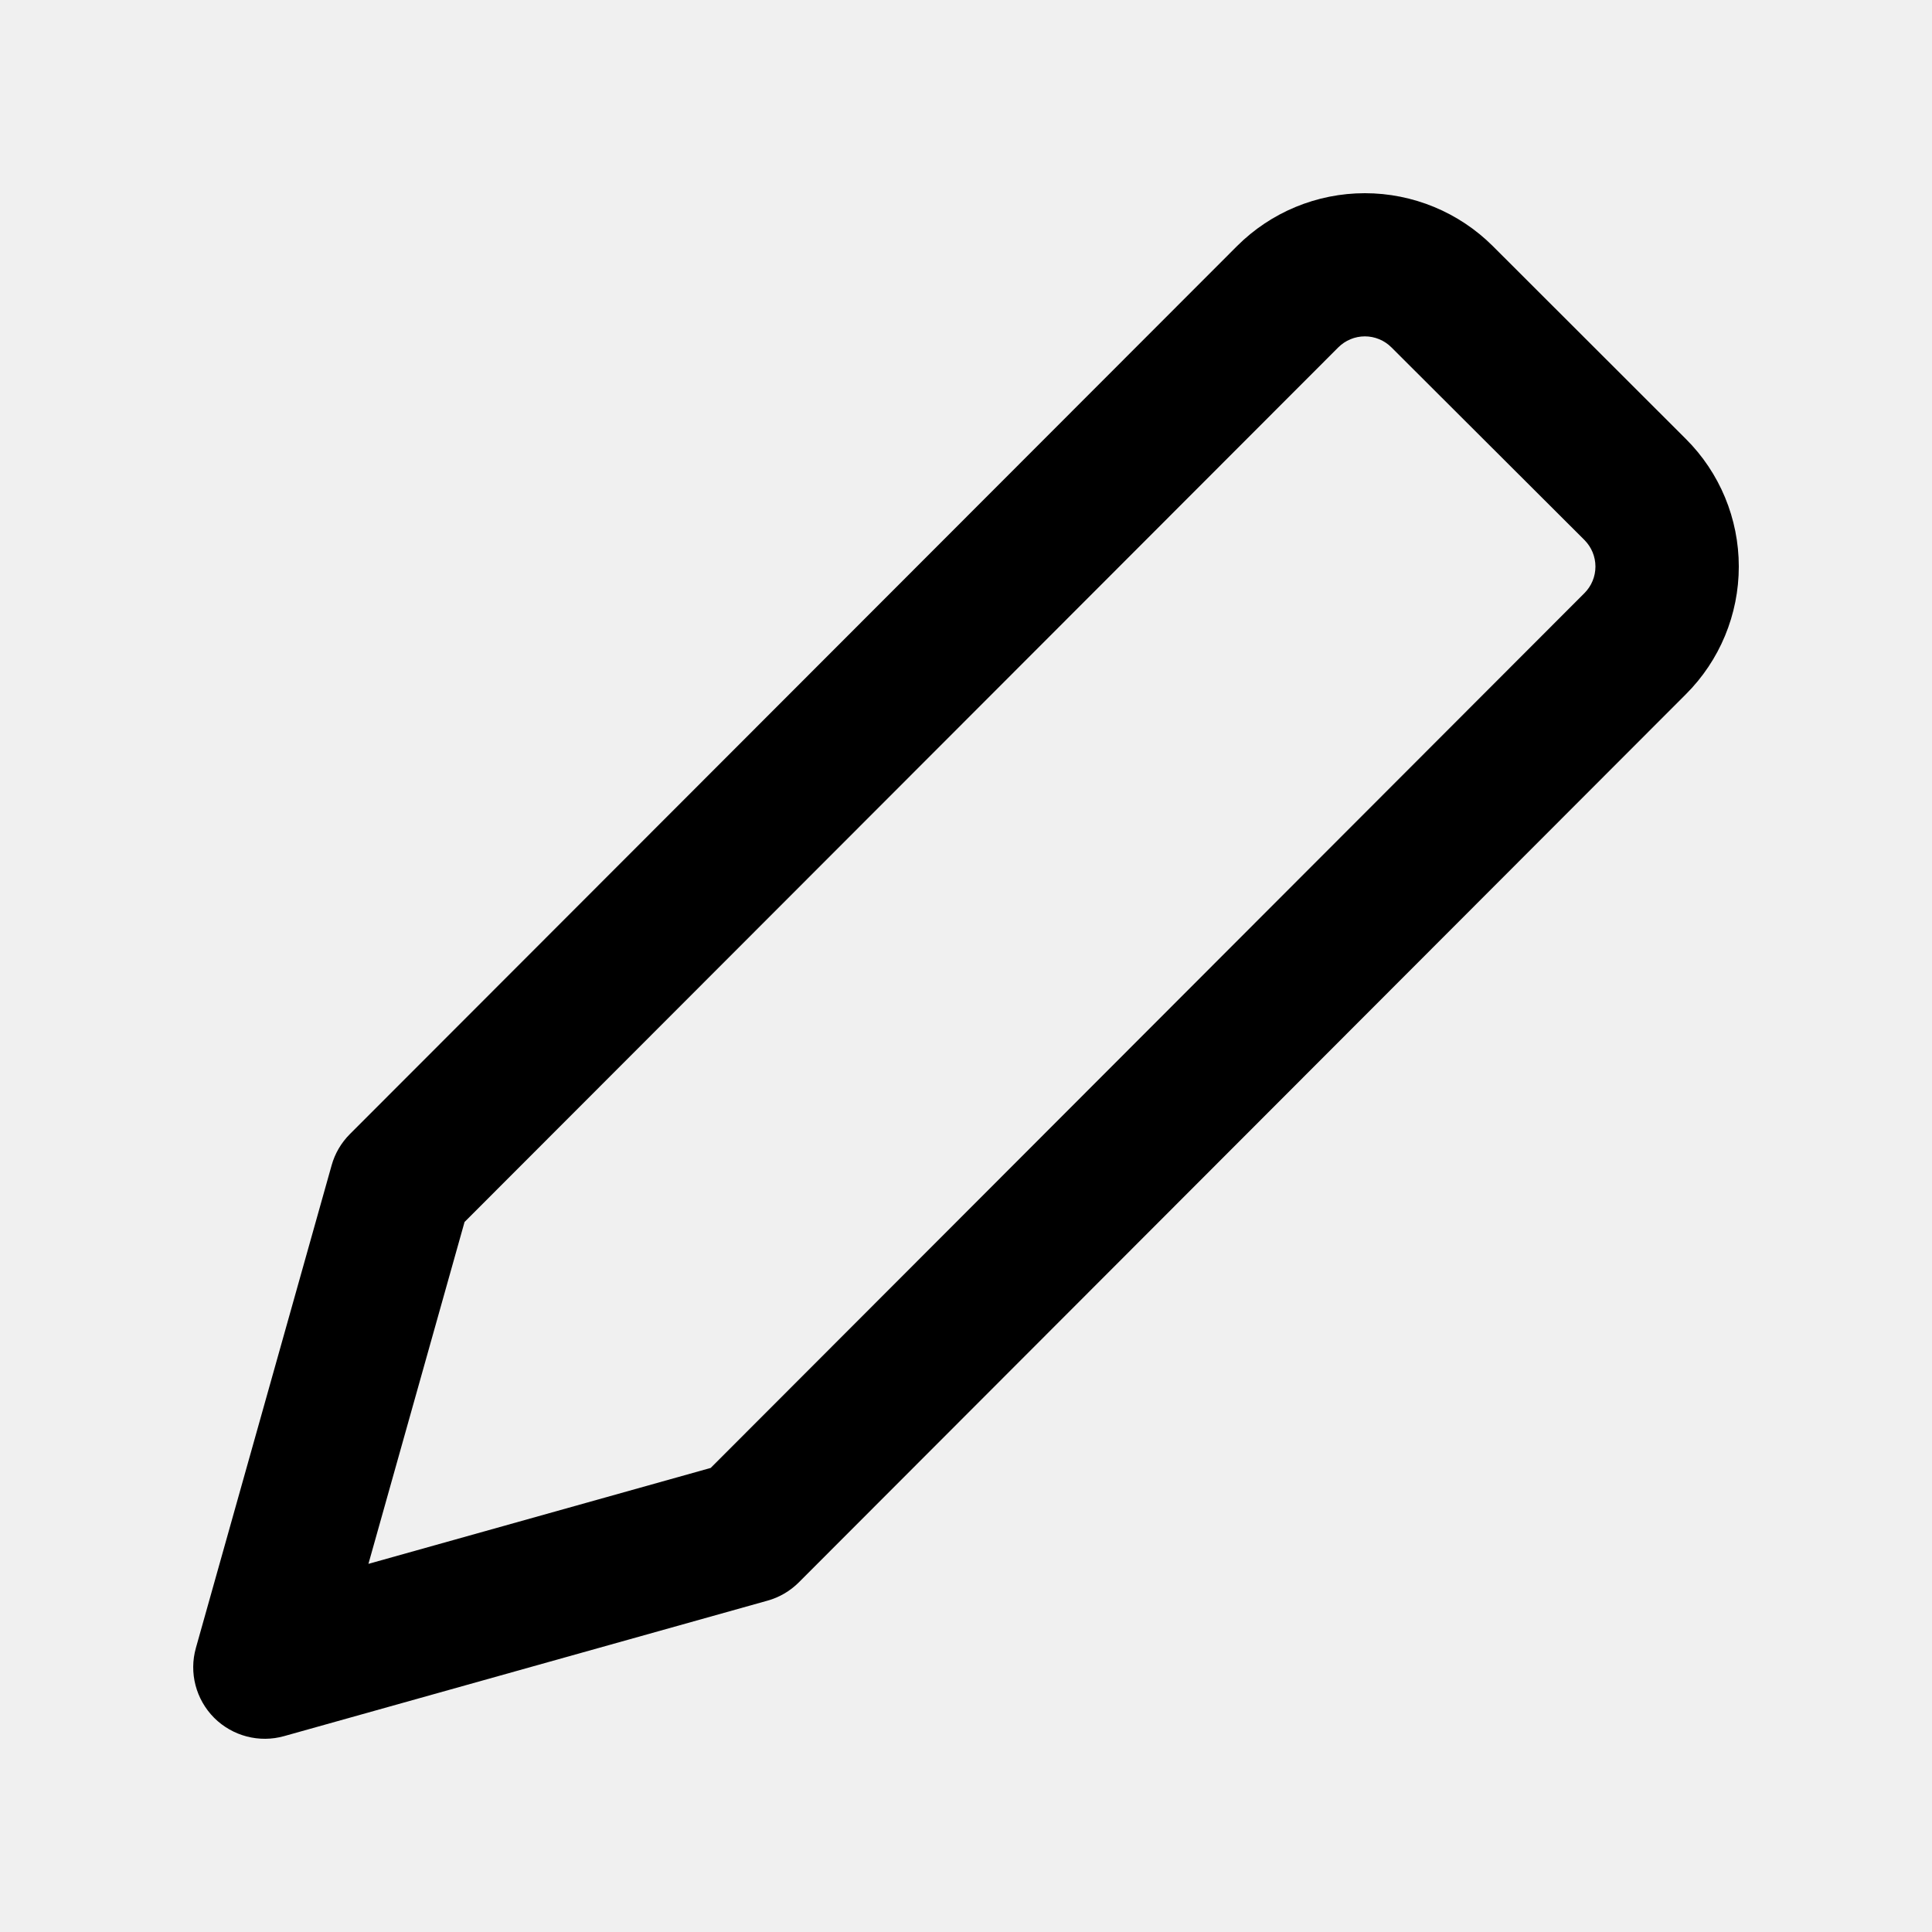
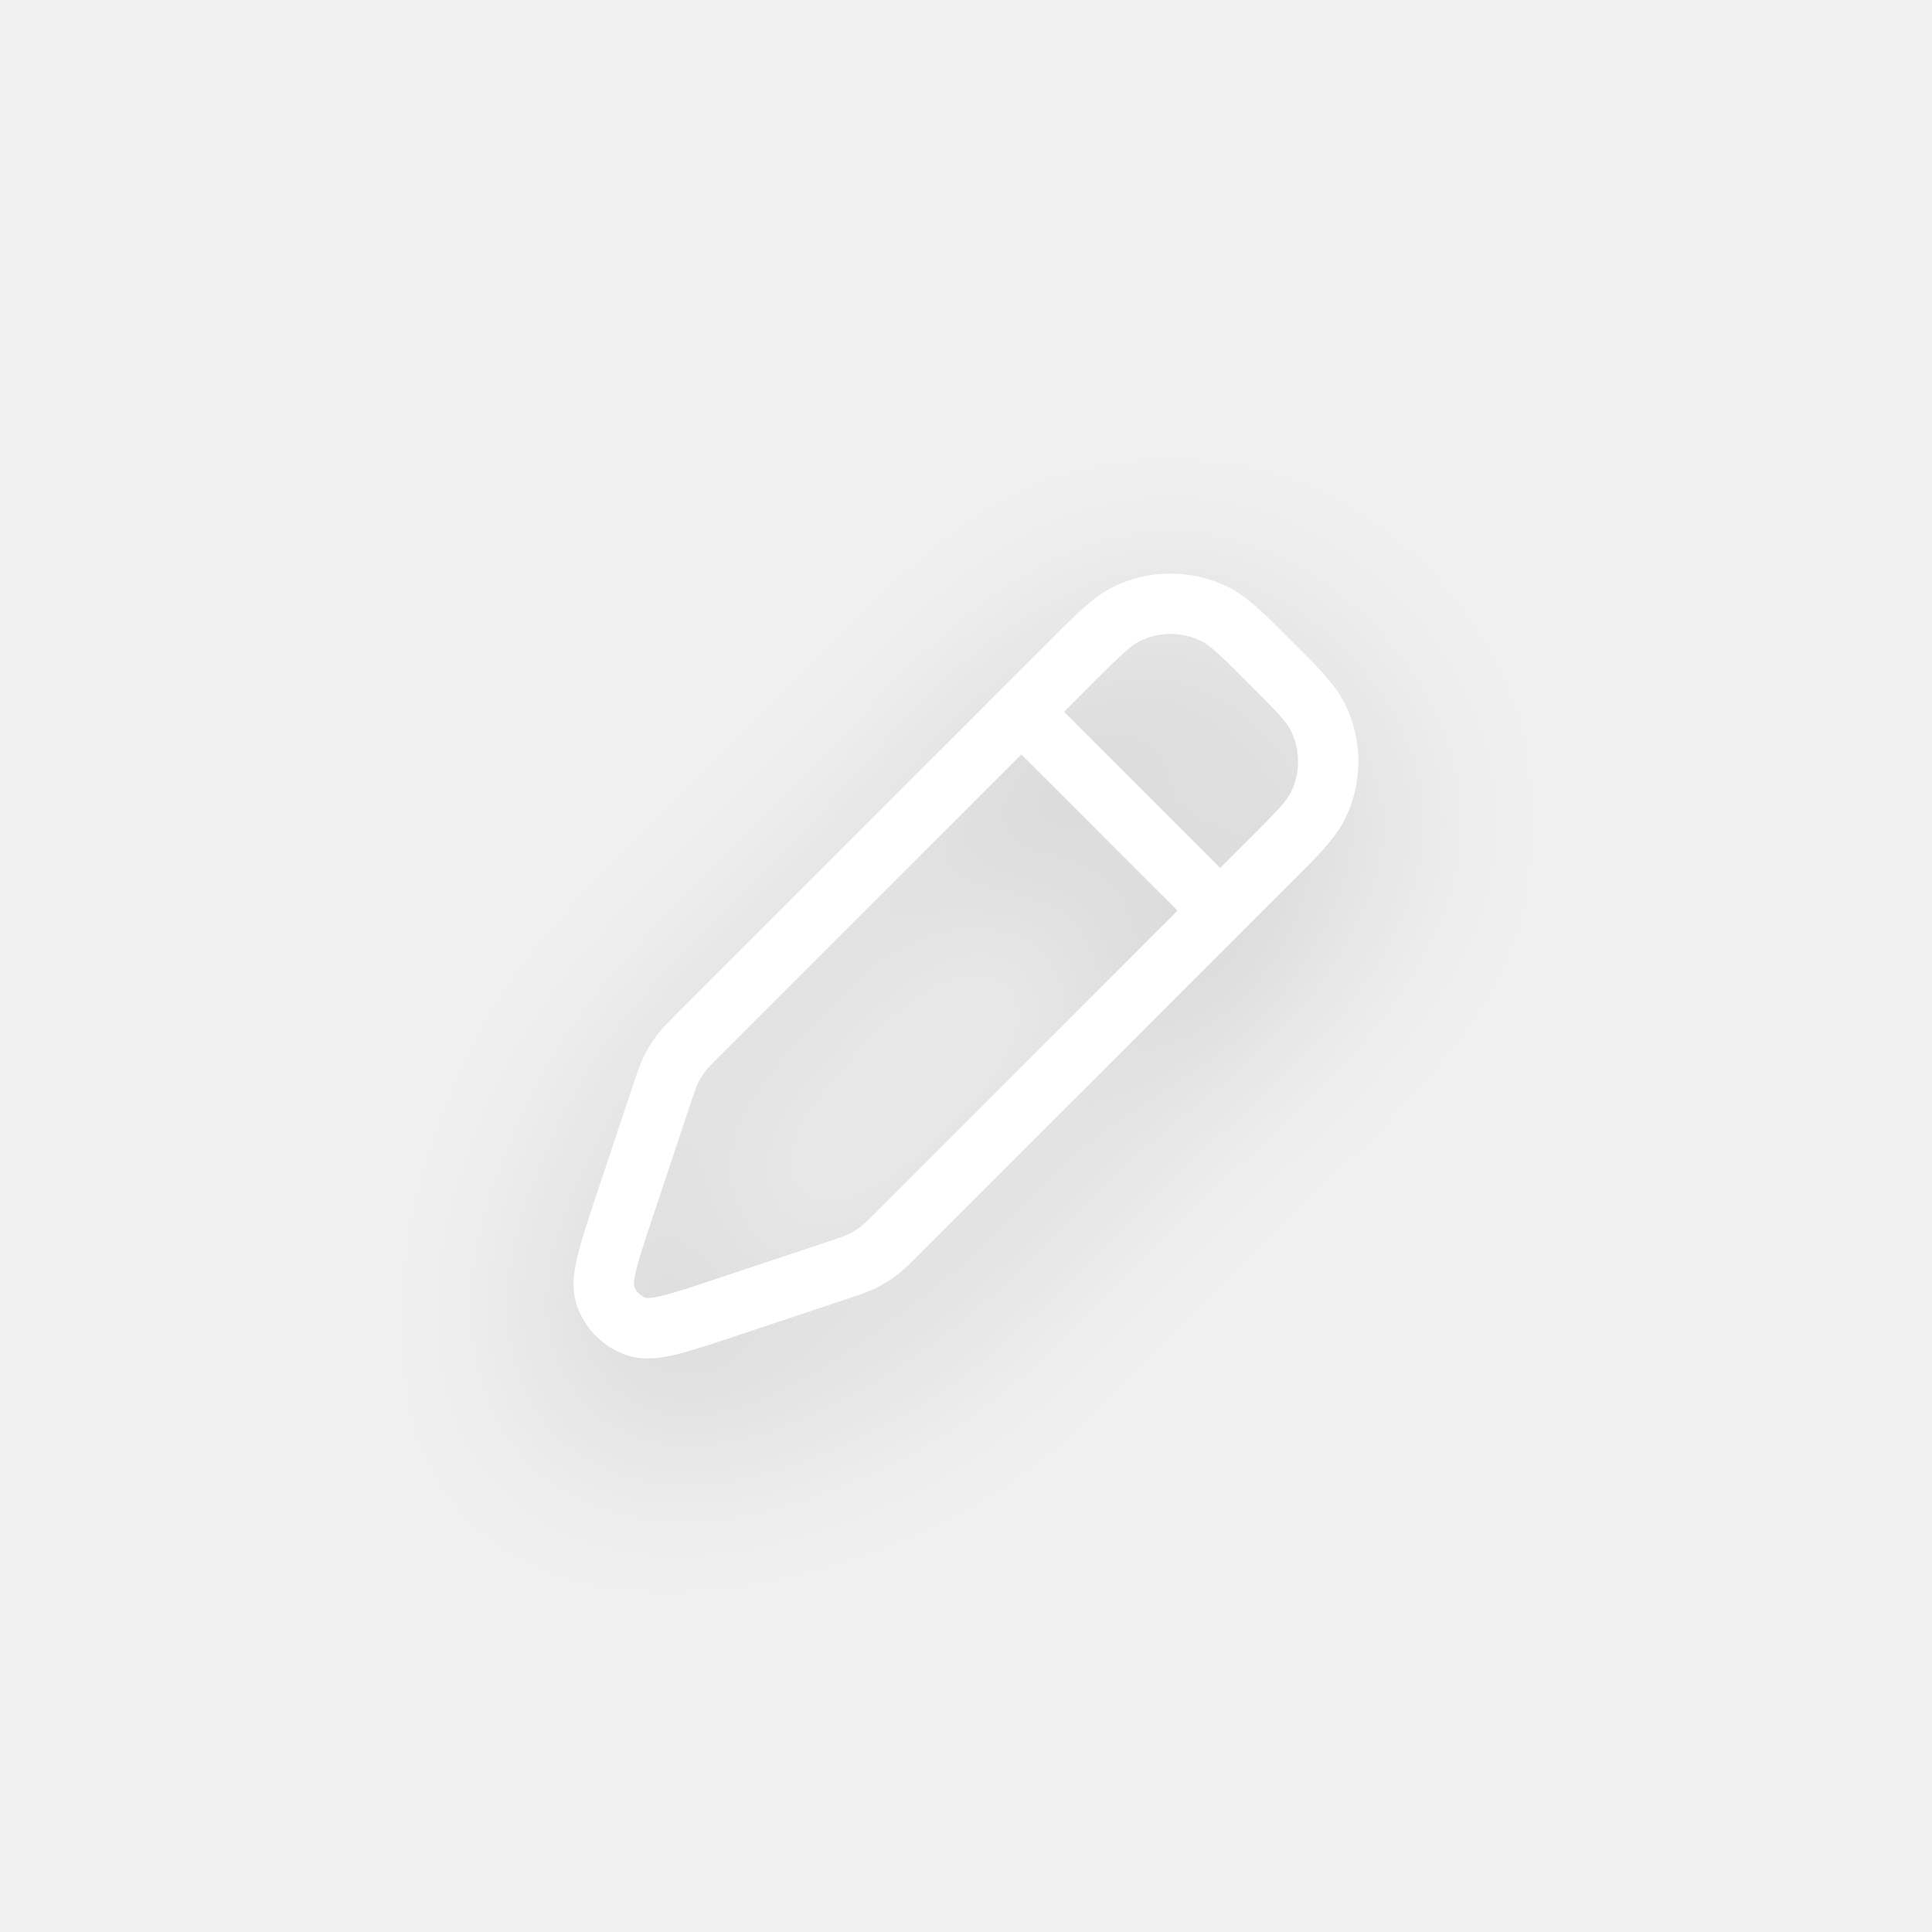
- <svg xmlns="http://www.w3.org/2000/svg" width="20" height="20" viewBox="0 0 20 20" fill="none">
-   <path fill-rule="evenodd" clip-rule="evenodd" d="M13.854 3.596C13.854 3.596 13.854 3.596 13.854 3.596L4.809 12.65L3.814 16.189L7.357 15.196L16.402 6.14C16.475 6.067 16.516 5.968 16.516 5.865C16.516 5.762 16.475 5.664 16.403 5.591C16.402 5.591 16.403 5.591 16.403 5.591L14.404 3.596C14.331 3.523 14.232 3.482 14.129 3.482C14.026 3.482 13.927 3.523 13.854 3.596ZM12.805 2.548C13.156 2.197 13.632 2 14.129 2C14.625 2 15.102 2.197 15.453 2.547C15.453 2.547 15.453 2.547 15.453 2.547L17.451 4.543C17.803 4.893 18 5.369 18 5.865C18 6.361 17.803 6.837 17.452 7.187L8.27 16.38C8.18 16.47 8.068 16.536 7.945 16.57L2.942 17.972C2.684 18.045 2.407 17.972 2.217 17.783C2.028 17.593 1.955 17.317 2.028 17.059L3.433 12.063C3.467 11.941 3.532 11.83 3.622 11.74L12.805 2.548Z" fill="currentColor" />
+ <svg xmlns="http://www.w3.org/2000/svg" width="32" height="32" viewBox="0 0 32 32" fill="none">
+   <g filter="url(#filter0_bd_5307_44349)">
+     <path d="M10.338 19.995L10.812 20.154L10.812 20.154L10.338 19.995ZM10.955 18.144L10.48 17.986L10.48 17.986L10.955 18.144ZM11.591 17.114L11.945 17.468L11.945 17.468L11.591 17.114ZM17.741 10.965L17.387 10.611L17.387 10.611L17.741 10.965ZM21.035 14.259L21.389 14.613L21.389 14.613L21.035 14.259ZM14.886 20.409L14.532 20.055L14.532 20.055L14.886 20.409ZM13.856 21.045L14.014 21.52L14.014 21.52L13.856 21.045ZM12.005 21.662L12.163 22.137L12.163 22.137L12.005 21.662ZM14.548 20.724L14.247 20.325L14.247 20.325L14.548 20.724ZM14.289 20.884L14.066 20.436L14.289 20.884ZM21.829 11.881L21.381 12.103L21.381 12.103L21.829 11.881ZM21.829 13.344L21.381 13.122L21.381 13.122L21.829 13.344ZM18.656 10.171L18.878 10.619L18.878 10.619L18.656 10.171ZM20.119 10.171L19.897 10.619L19.897 10.619L20.119 10.171ZM11.116 17.711L11.564 17.934L11.564 17.934L11.116 17.711ZM11.276 17.452L10.877 17.151L10.877 17.151L11.276 17.452ZM10.031 21.47L9.56 21.638L10.031 21.47ZM10.53 21.969L10.362 22.44L10.362 22.44L10.53 21.969ZM17.27 11.435C17.075 11.24 16.759 11.24 16.563 11.435C16.368 11.63 16.368 11.947 16.563 12.142L17.27 11.435ZM19.858 15.437C20.053 15.632 20.37 15.632 20.565 15.437C20.76 15.241 20.76 14.925 20.565 14.73L19.858 15.437ZM10.812 20.154L11.429 18.302L10.48 17.986L9.863 19.837L10.812 20.154ZM11.945 17.468L18.094 11.319L17.387 10.611L11.238 16.761L11.945 17.468ZM20.681 13.906L14.532 20.055L15.239 20.762L21.389 14.613L20.681 13.906ZM13.698 20.571L11.846 21.188L12.163 22.137L14.014 21.52L13.698 20.571ZM14.532 20.055C14.359 20.229 14.305 20.281 14.247 20.325L14.849 21.123C14.975 21.028 15.085 20.917 15.239 20.762L14.532 20.055ZM14.014 21.52C14.221 21.451 14.37 21.402 14.511 21.332L14.066 20.436C14.002 20.468 13.93 20.493 13.698 20.571L14.014 21.52ZM14.247 20.325C14.19 20.367 14.13 20.405 14.066 20.436L14.511 21.332C14.63 21.273 14.743 21.203 14.849 21.123L14.247 20.325ZM20.681 11.319C21.159 11.796 21.306 11.953 21.381 12.103L22.277 11.659C22.111 11.325 21.809 11.032 21.389 10.611L20.681 11.319ZM21.389 14.613C21.809 14.193 22.111 13.9 22.277 13.566L21.381 13.122C21.306 13.272 21.159 13.428 20.681 13.906L21.389 14.613ZM21.381 12.103C21.54 12.424 21.54 12.801 21.381 13.122L22.277 13.566C22.574 12.965 22.574 12.26 22.277 11.659L21.381 12.103ZM18.094 11.319C18.572 10.841 18.728 10.694 18.878 10.619L18.434 9.723C18.1 9.889 17.808 10.191 17.387 10.611L18.094 11.319ZM21.389 10.611C20.968 10.191 20.675 9.889 20.341 9.723L19.897 10.619C20.047 10.694 20.204 10.841 20.681 11.319L21.389 10.611ZM18.878 10.619C19.199 10.46 19.576 10.46 19.897 10.619L20.341 9.723C19.74 9.426 19.035 9.426 18.434 9.723L18.878 10.619ZM11.429 18.302C11.507 18.07 11.532 17.998 11.564 17.934L10.668 17.489C10.598 17.63 10.55 17.779 10.48 17.986L11.429 18.302ZM11.238 16.761C11.083 16.915 10.972 17.025 10.877 17.151L11.675 17.753C11.719 17.695 11.771 17.641 11.945 17.468L11.238 16.761ZM11.564 17.934C11.595 17.87 11.633 17.81 11.675 17.753L10.877 17.151C10.797 17.257 10.727 17.37 10.668 17.489L11.564 17.934ZM9.863 19.837C9.732 20.23 9.623 20.558 9.561 20.82C9.501 21.075 9.461 21.362 9.56 21.638L10.502 21.302C10.505 21.311 10.484 21.263 10.534 21.049C10.583 20.841 10.675 20.565 10.812 20.154L9.863 19.837ZM11.846 21.188C11.435 21.325 11.159 21.417 10.951 21.465C10.737 21.516 10.689 21.495 10.698 21.498L10.362 22.44C10.638 22.539 10.925 22.499 11.18 22.439C11.442 22.377 11.77 22.268 12.163 22.137L11.846 21.188ZM9.56 21.638C9.693 22.012 9.988 22.307 10.362 22.44L10.698 21.498C10.606 21.466 10.534 21.394 10.502 21.302L9.56 21.638ZM16.563 12.142L19.858 15.437L20.565 14.73L17.27 11.435L16.563 12.142Z" fill="white" />
+   </g>
+   <defs>
+     <filter id="filter0_bd_5307_44349" x="-10" y="-10" width="52" height="52" filterUnits="userSpaceOnUse" color-interpolation-filters="sRGB">
+       <feFlood flood-opacity="0" result="BackgroundImageFix" />
+       <feGaussianBlur in="BackgroundImageFix" stdDeviation="5" />
+       <feComposite in2="SourceAlpha" operator="in" result="effect1_backgroundBlur_5307_44349" />
+       <feColorMatrix in="SourceAlpha" type="matrix" values="0 0 0 0 0 0 0 0 0 0 0 0 0 0 0 0 0 0 127 0" result="hardAlpha" />
+       <feOffset dy="1" />
+       <feGaussianBlur stdDeviation="1.5" />
+       <feColorMatrix type="matrix" values="0 0 0 0 0 0 0 0 0 0 0 0 0 0 0 0 0 0 0.2 0" />
+       <feBlend mode="normal" in2="effect1_backgroundBlur_5307_44349" result="effect2_dropShadow_5307_44349" />
+       <feBlend mode="normal" in="SourceGraphic" in2="effect2_dropShadow_5307_44349" result="shape" />
+     </filter>
+   </defs>
</svg>
